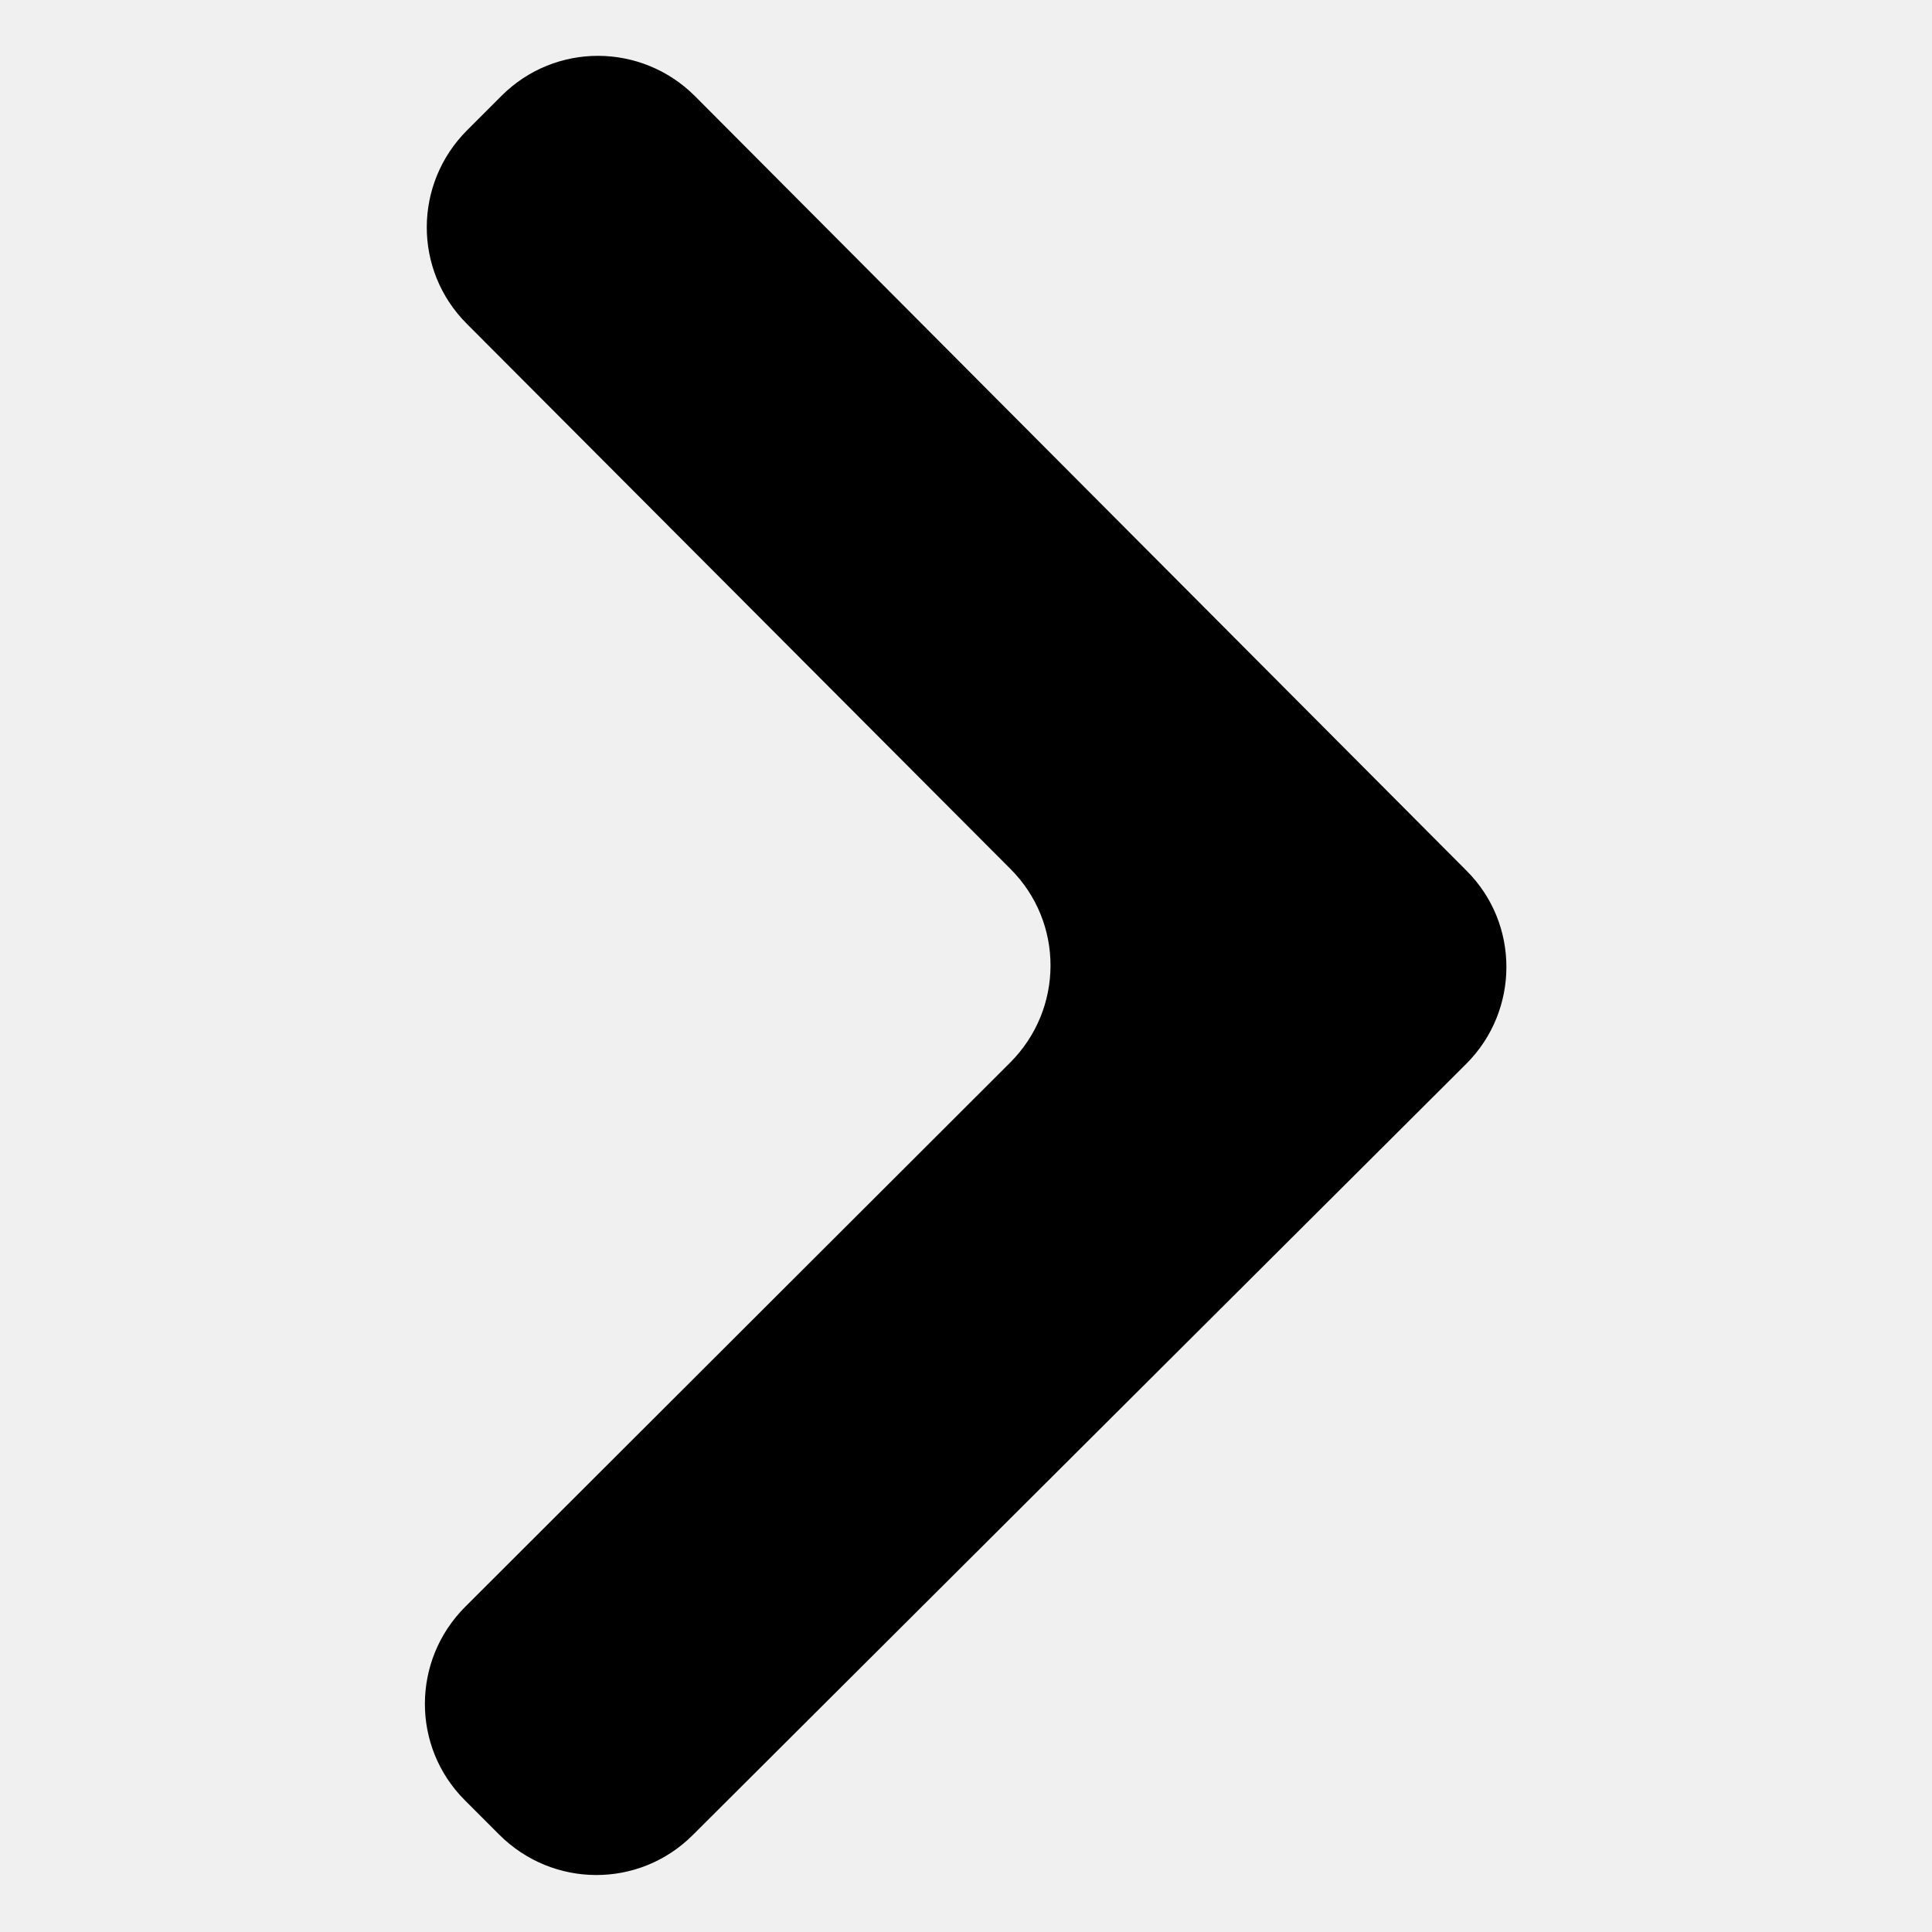
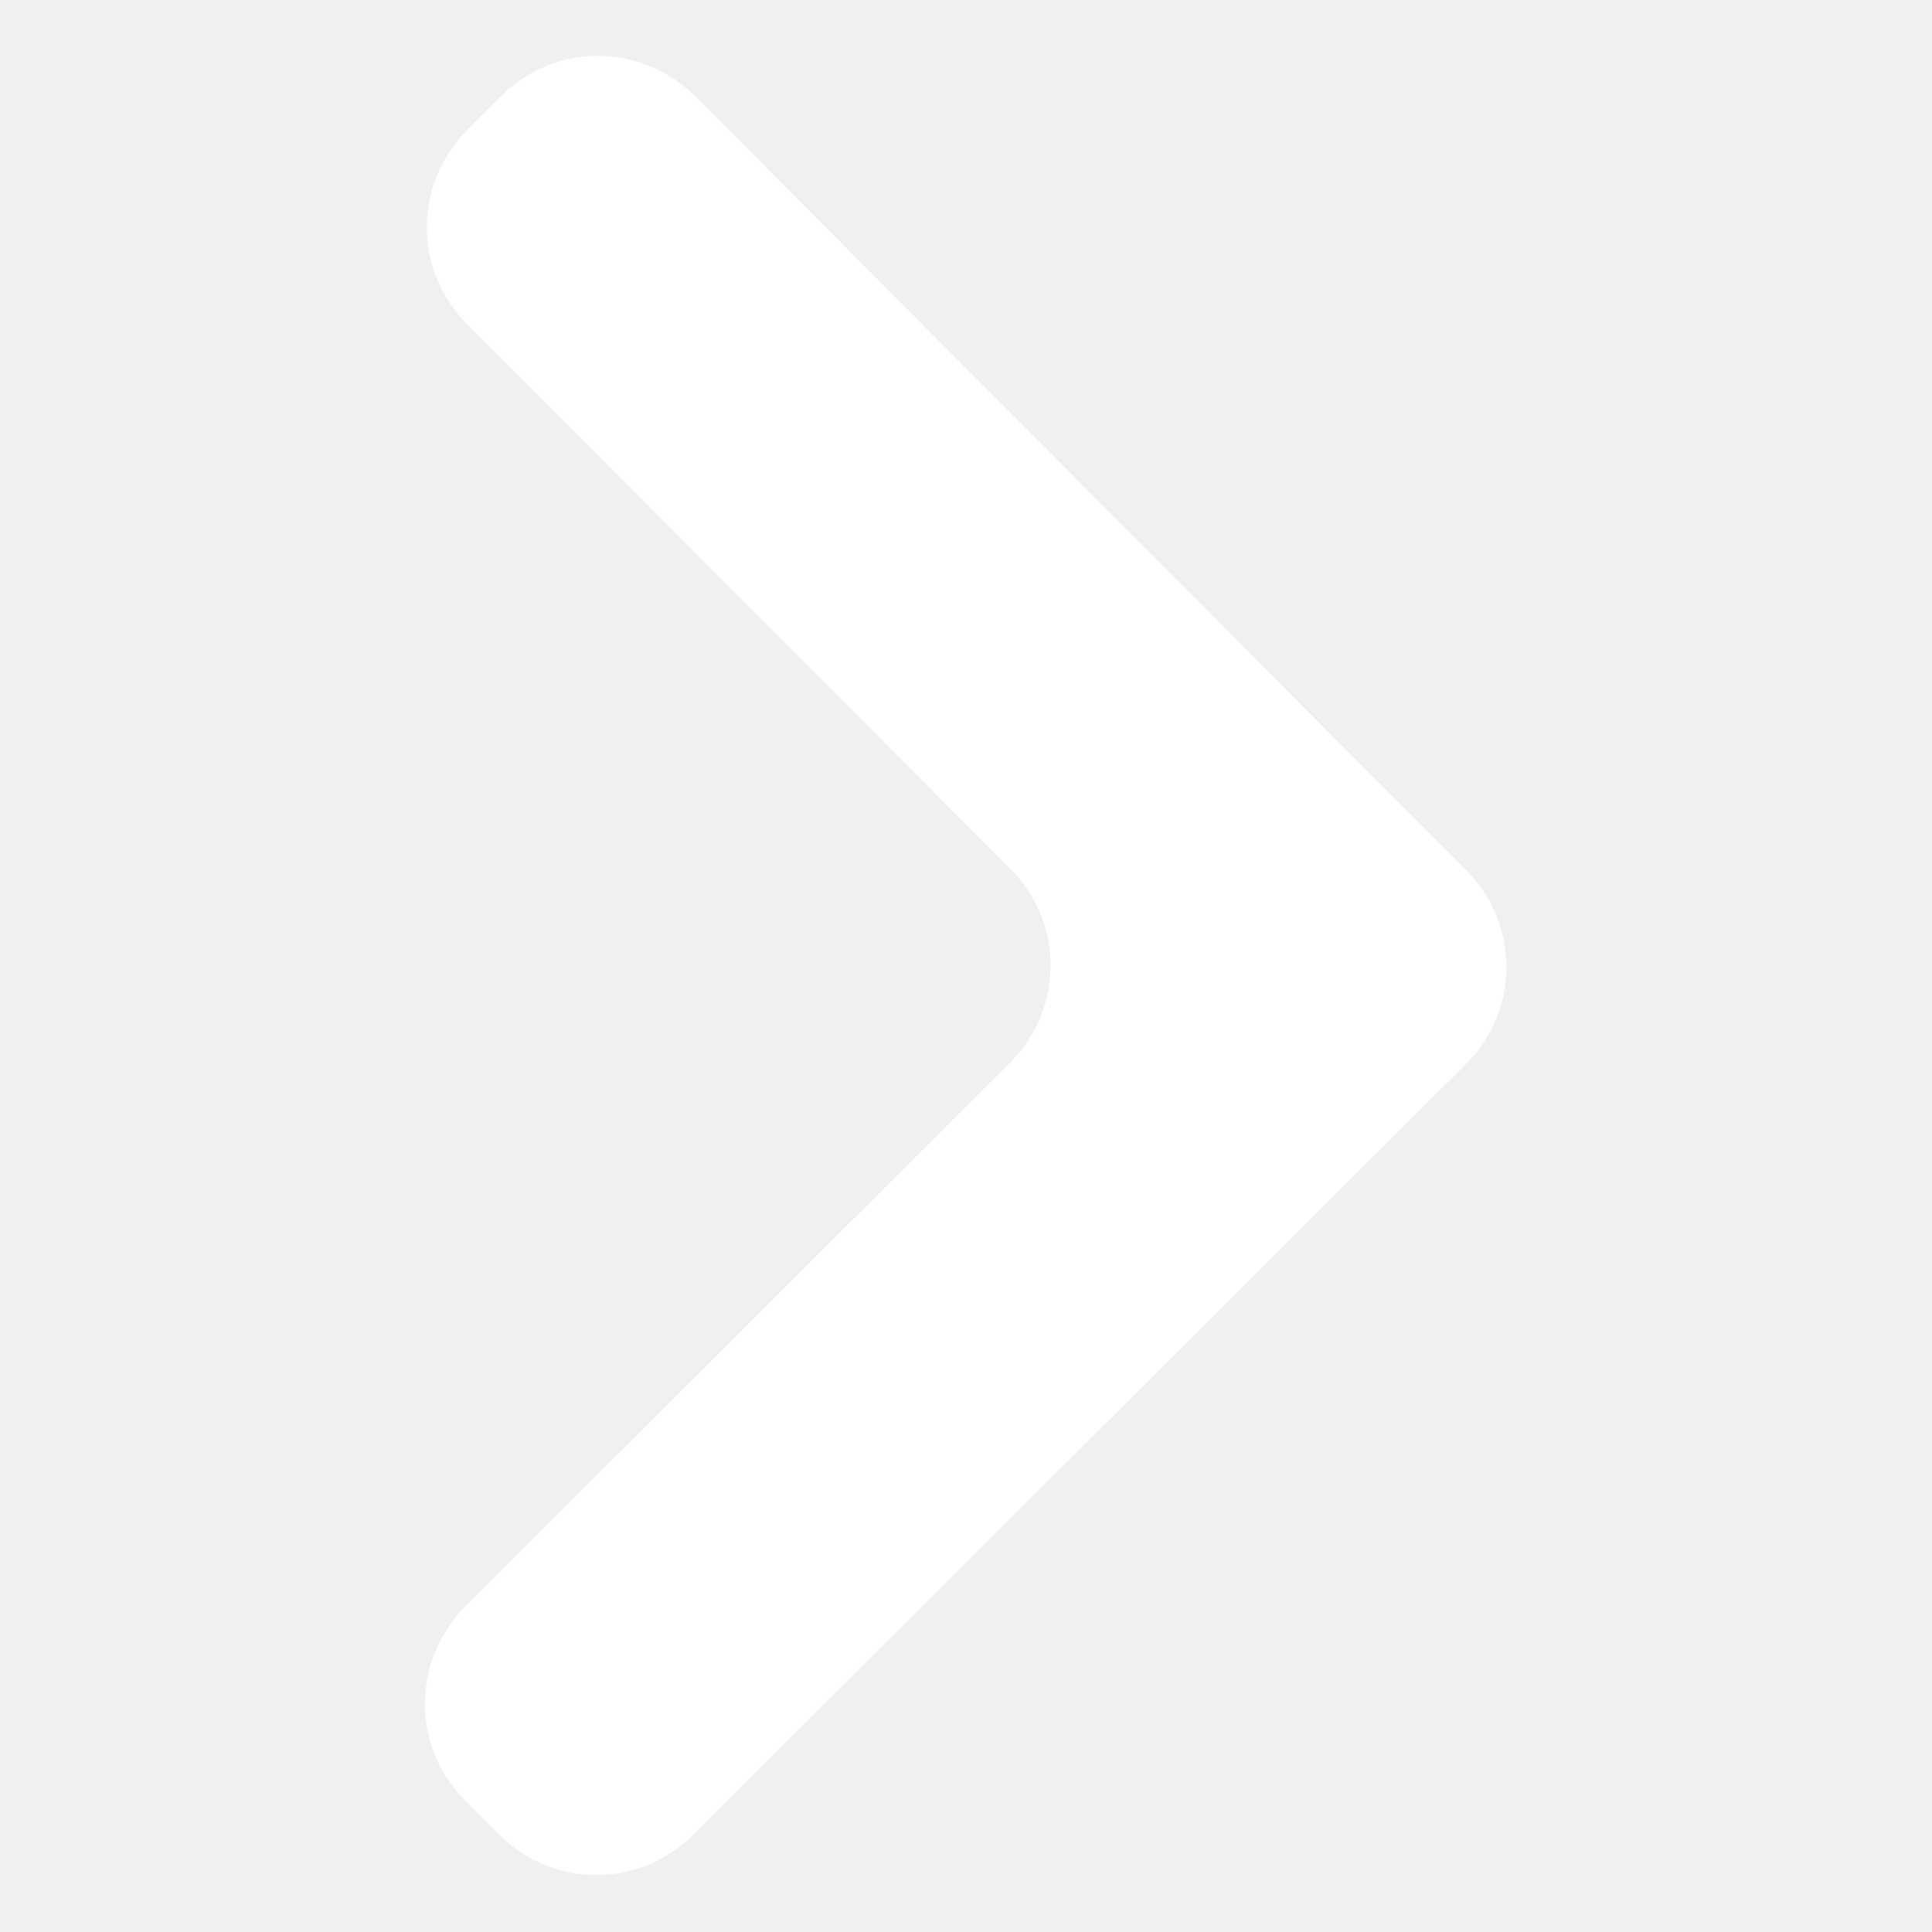
<svg xmlns="http://www.w3.org/2000/svg" version="1.1" id="Capa_1" x="0px" y="0px" viewBox="0 0 512 512" style="enable-background:new 0 0 512 512;" xml:space="preserve">
+   <style type="text/css">
+ 	.st0{fill:#FFFFFF;}
+ </style>
  <g>
    <g>
      <g>
-         <path d="M388.6,230.7L184.2,25.5c-14.2-14.2-37.1-14.3-51.3-0.1l-9.1,9.1c-14.2,14.2-14.3,37.1-0.1,51.3l144.1,144.5     c14.2,14.2,14.1,37.1-0.1,51.3L123.3,425.8c-14.2,14.2-14.3,37.1-0.1,51.3l9.1,9.1c14.2,14.2,37.1,14.3,51.3,0.1l205-204.4     C402.7,267.8,402.8,244.8,388.6,230.7z" />
+         <path class="st0" d="M388.6,230.7L184.2,25.5c-14.2-14.2-37.1-14.3-51.3-0.1l-9.1,9.1c-14.2,14.2-14.3,37.1-0.1,51.3l144.1,144.5     c14.2,14.2,14.1,37.1-0.1,51.3L123.3,425.8c-14.2,14.2-14.3,37.1-0.1,51.3l9.1,9.1c14.2,14.2,37.1,14.3,51.3,0.1l205-204.4     C402.7,267.8,402.8,244.8,388.6,230.7z" />
      </g>
    </g>
  </g>
</svg>
